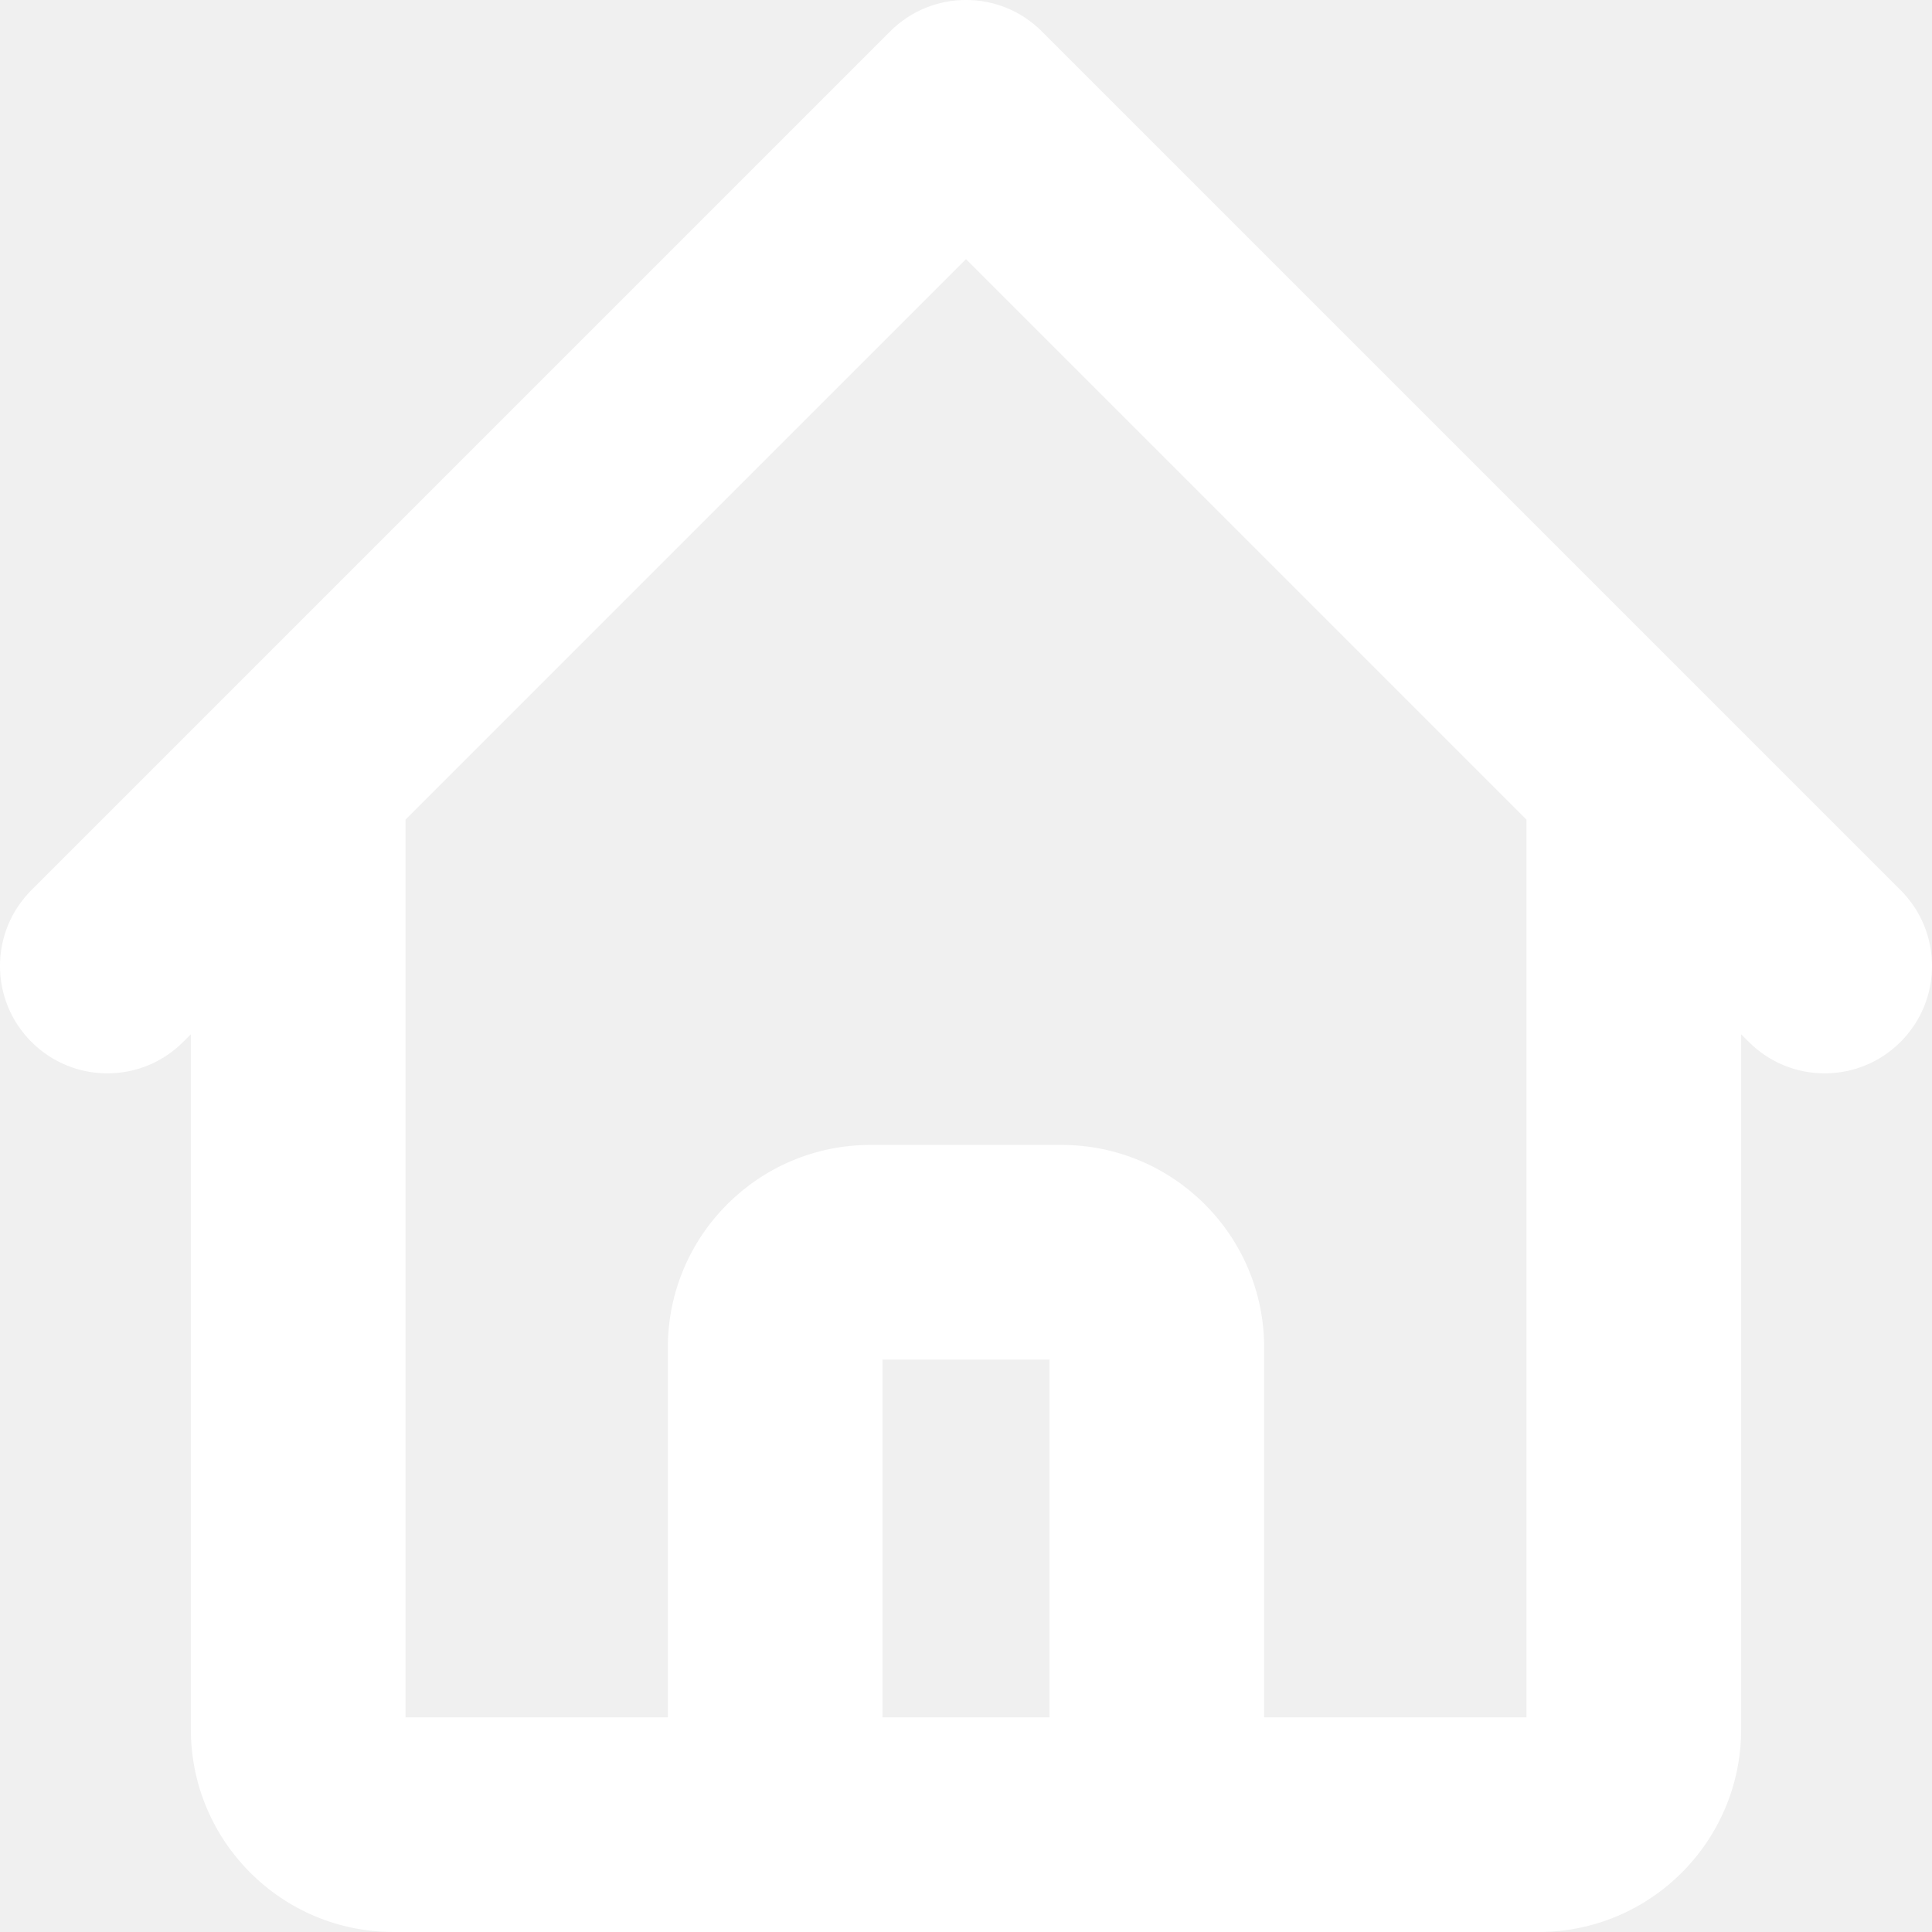
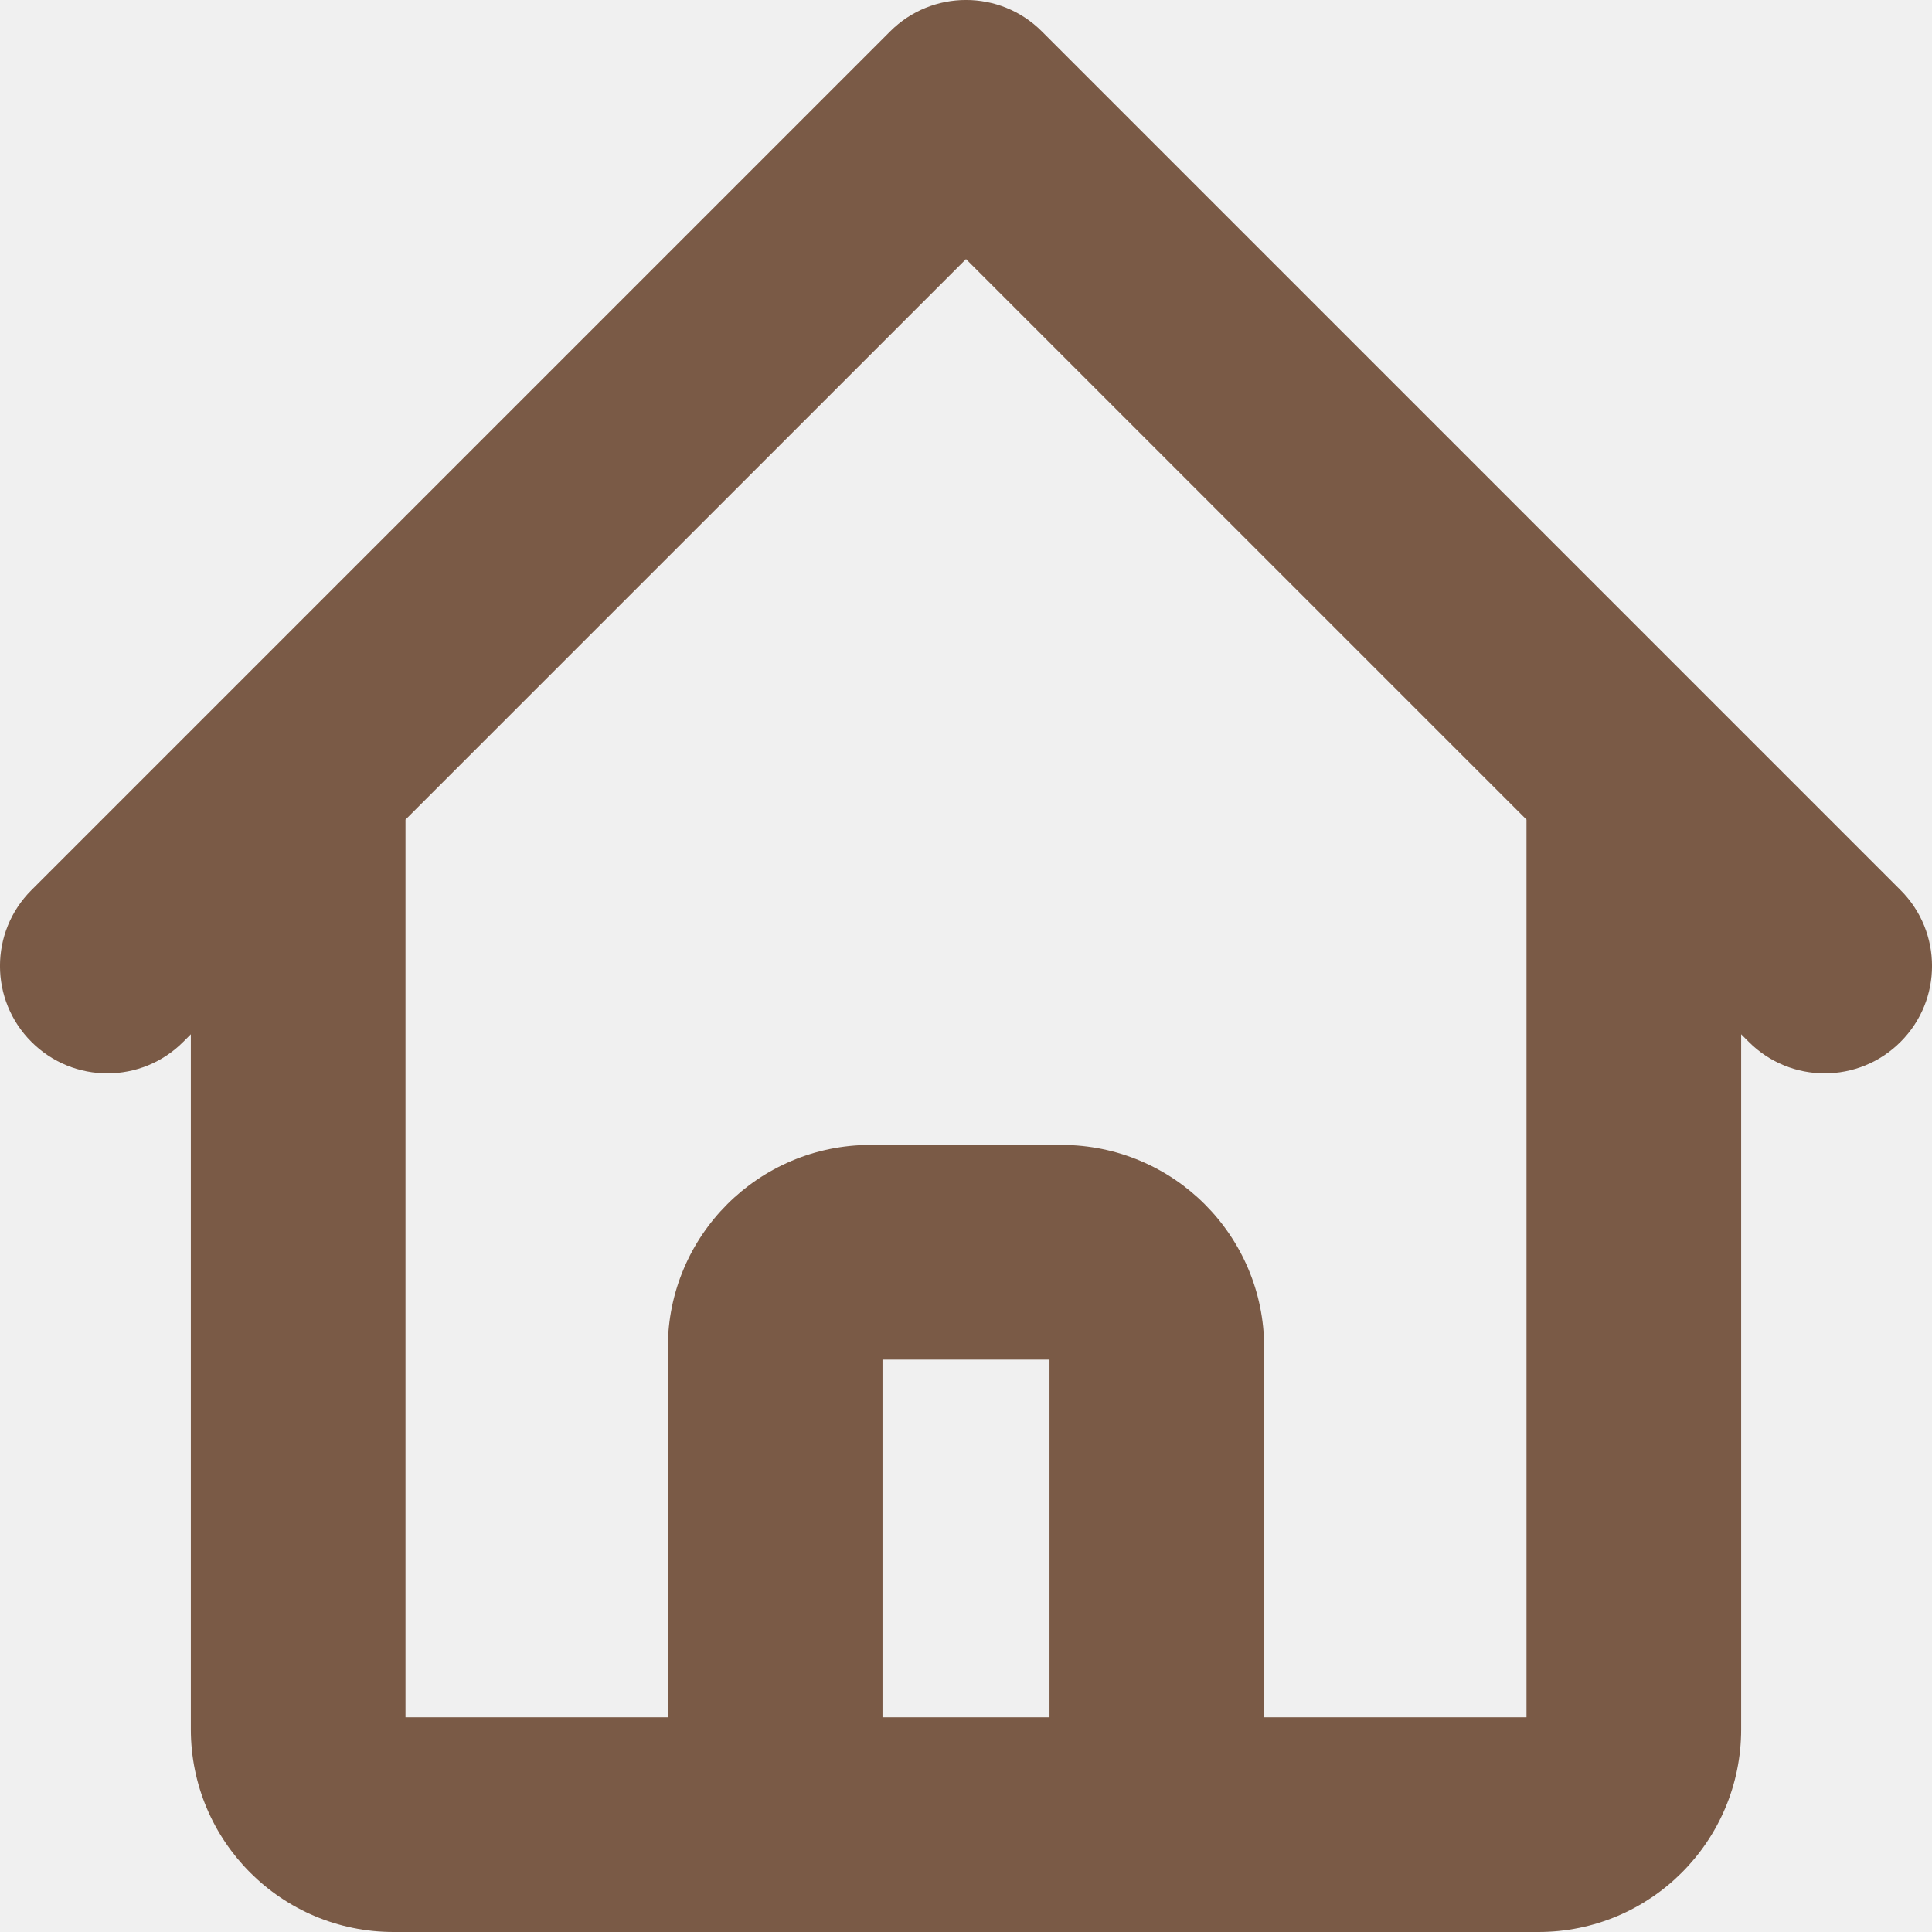
- <svg xmlns="http://www.w3.org/2000/svg" width="18" height="18" viewBox="0 0 18 18" fill="none">
-   <path d="M0.293 8.293C-0.098 8.683 -0.098 9.317 0.293 9.707C0.683 10.098 1.317 10.098 1.707 9.707L0.293 8.293ZM9 1L9.707 0.293C9.317 -0.098 8.683 -0.098 8.293 0.293L9 1ZM16.293 9.707C16.683 10.098 17.317 10.098 17.707 9.707C18.098 9.317 18.098 8.683 17.707 8.293L16.293 9.707ZM1.707 9.707L3.485 7.929L2.071 6.515L0.293 8.293L1.707 9.707ZM3.485 7.929L9.707 1.707L8.293 0.293L2.071 6.515L3.485 7.929ZM8.293 1.707L14.515 7.929L15.929 6.515L9.707 0.293L8.293 1.707ZM14.515 7.929L16.293 9.707L17.707 8.293L15.929 6.515L14.515 7.929ZM1.778 7.222V16.111H3.778V7.222H1.778ZM3.667 18H6.333V16H3.667V18ZM8.222 16.111V12.556H6.222V16.111H8.222ZM8.111 12.667H9.889V10.667H8.111V12.667ZM9.778 12.556V16.111H11.778V12.556H9.778ZM11.667 18H14.333V16H11.667V18ZM16.222 16.111V7.222H14.222V16.111H16.222ZM14.333 18C15.377 18 16.222 17.154 16.222 16.111H14.222C14.222 16.05 14.272 16 14.333 16V18ZM9.778 16.111C9.778 17.154 10.623 18 11.667 18V16C11.728 16 11.778 16.05 11.778 16.111H9.778ZM9.889 12.667C9.828 12.667 9.778 12.617 9.778 12.556H11.778C11.778 11.512 10.932 10.667 9.889 10.667V12.667ZM8.222 12.556C8.222 12.617 8.172 12.667 8.111 12.667V10.667C7.068 10.667 6.222 11.512 6.222 12.556H8.222ZM6.333 18C7.377 18 8.222 17.154 8.222 16.111H6.222C6.222 16.05 6.272 16 6.333 16V18ZM1.778 16.111C1.778 17.154 2.623 18 3.667 18V16C3.728 16 3.778 16.05 3.778 16.111H1.778ZM6.333 18H11.667V16H6.333V18Z" fill="white" />
+ <svg xmlns="http://www.w3.org/2000/svg" width="18" height="18" viewBox="0 0 18 18" fill="#7a5a46">
+   <path d="M0.293 8.293C-0.098 8.683 -0.098 9.317 0.293 9.707C0.683 10.098 1.317 10.098 1.707 9.707L0.293 8.293ZM9 1L9.707 0.293C9.317 -0.098 8.683 -0.098 8.293 0.293L9 1ZM16.293 9.707C16.683 10.098 17.317 10.098 17.707 9.707C18.098 9.317 18.098 8.683 17.707 8.293L16.293 9.707ZM1.707 9.707L3.485 7.929L2.071 6.515L0.293 8.293L1.707 9.707ZM3.485 7.929L9.707 1.707L8.293 0.293L2.071 6.515L3.485 7.929ZM8.293 1.707L14.515 7.929L15.929 6.515L9.707 0.293L8.293 1.707ZM14.515 7.929L16.293 9.707L17.707 8.293L15.929 6.515L14.515 7.929ZM1.778 7.222V16.111H3.778V7.222H1.778ZM3.667 18H6.333V16H3.667V18ZM8.222 16.111V12.556H6.222V16.111H8.222ZM8.111 12.667H9.889V10.667H8.111V12.667ZM9.778 12.556V16.111H11.778V12.556H9.778ZM11.667 18H14.333V16H11.667V18ZM16.222 16.111V7.222H14.222V16.111H16.222ZM14.333 18C15.377 18 16.222 17.154 16.222 16.111H14.222C14.222 16.05 14.272 16 14.333 16V18ZM9.778 16.111C9.778 17.154 10.623 18 11.667 18V16C11.728 16 11.778 16.05 11.778 16.111H9.778ZM9.889 12.667C9.828 12.667 9.778 12.617 9.778 12.556H11.778C11.778 11.512 10.932 10.667 9.889 10.667V12.667ZM8.222 12.556C8.222 12.617 8.172 12.667 8.111 12.667V10.667C7.068 10.667 6.222 11.512 6.222 12.556H8.222ZM6.333 18C7.377 18 8.222 17.154 8.222 16.111H6.222C6.222 16.05 6.272 16 6.333 16V18ZM1.778 16.111C1.778 17.154 2.623 18 3.667 18V16C3.728 16 3.778 16.05 3.778 16.111H1.778ZM6.333 18H11.667V16H6.333V18Z" />
</svg>
